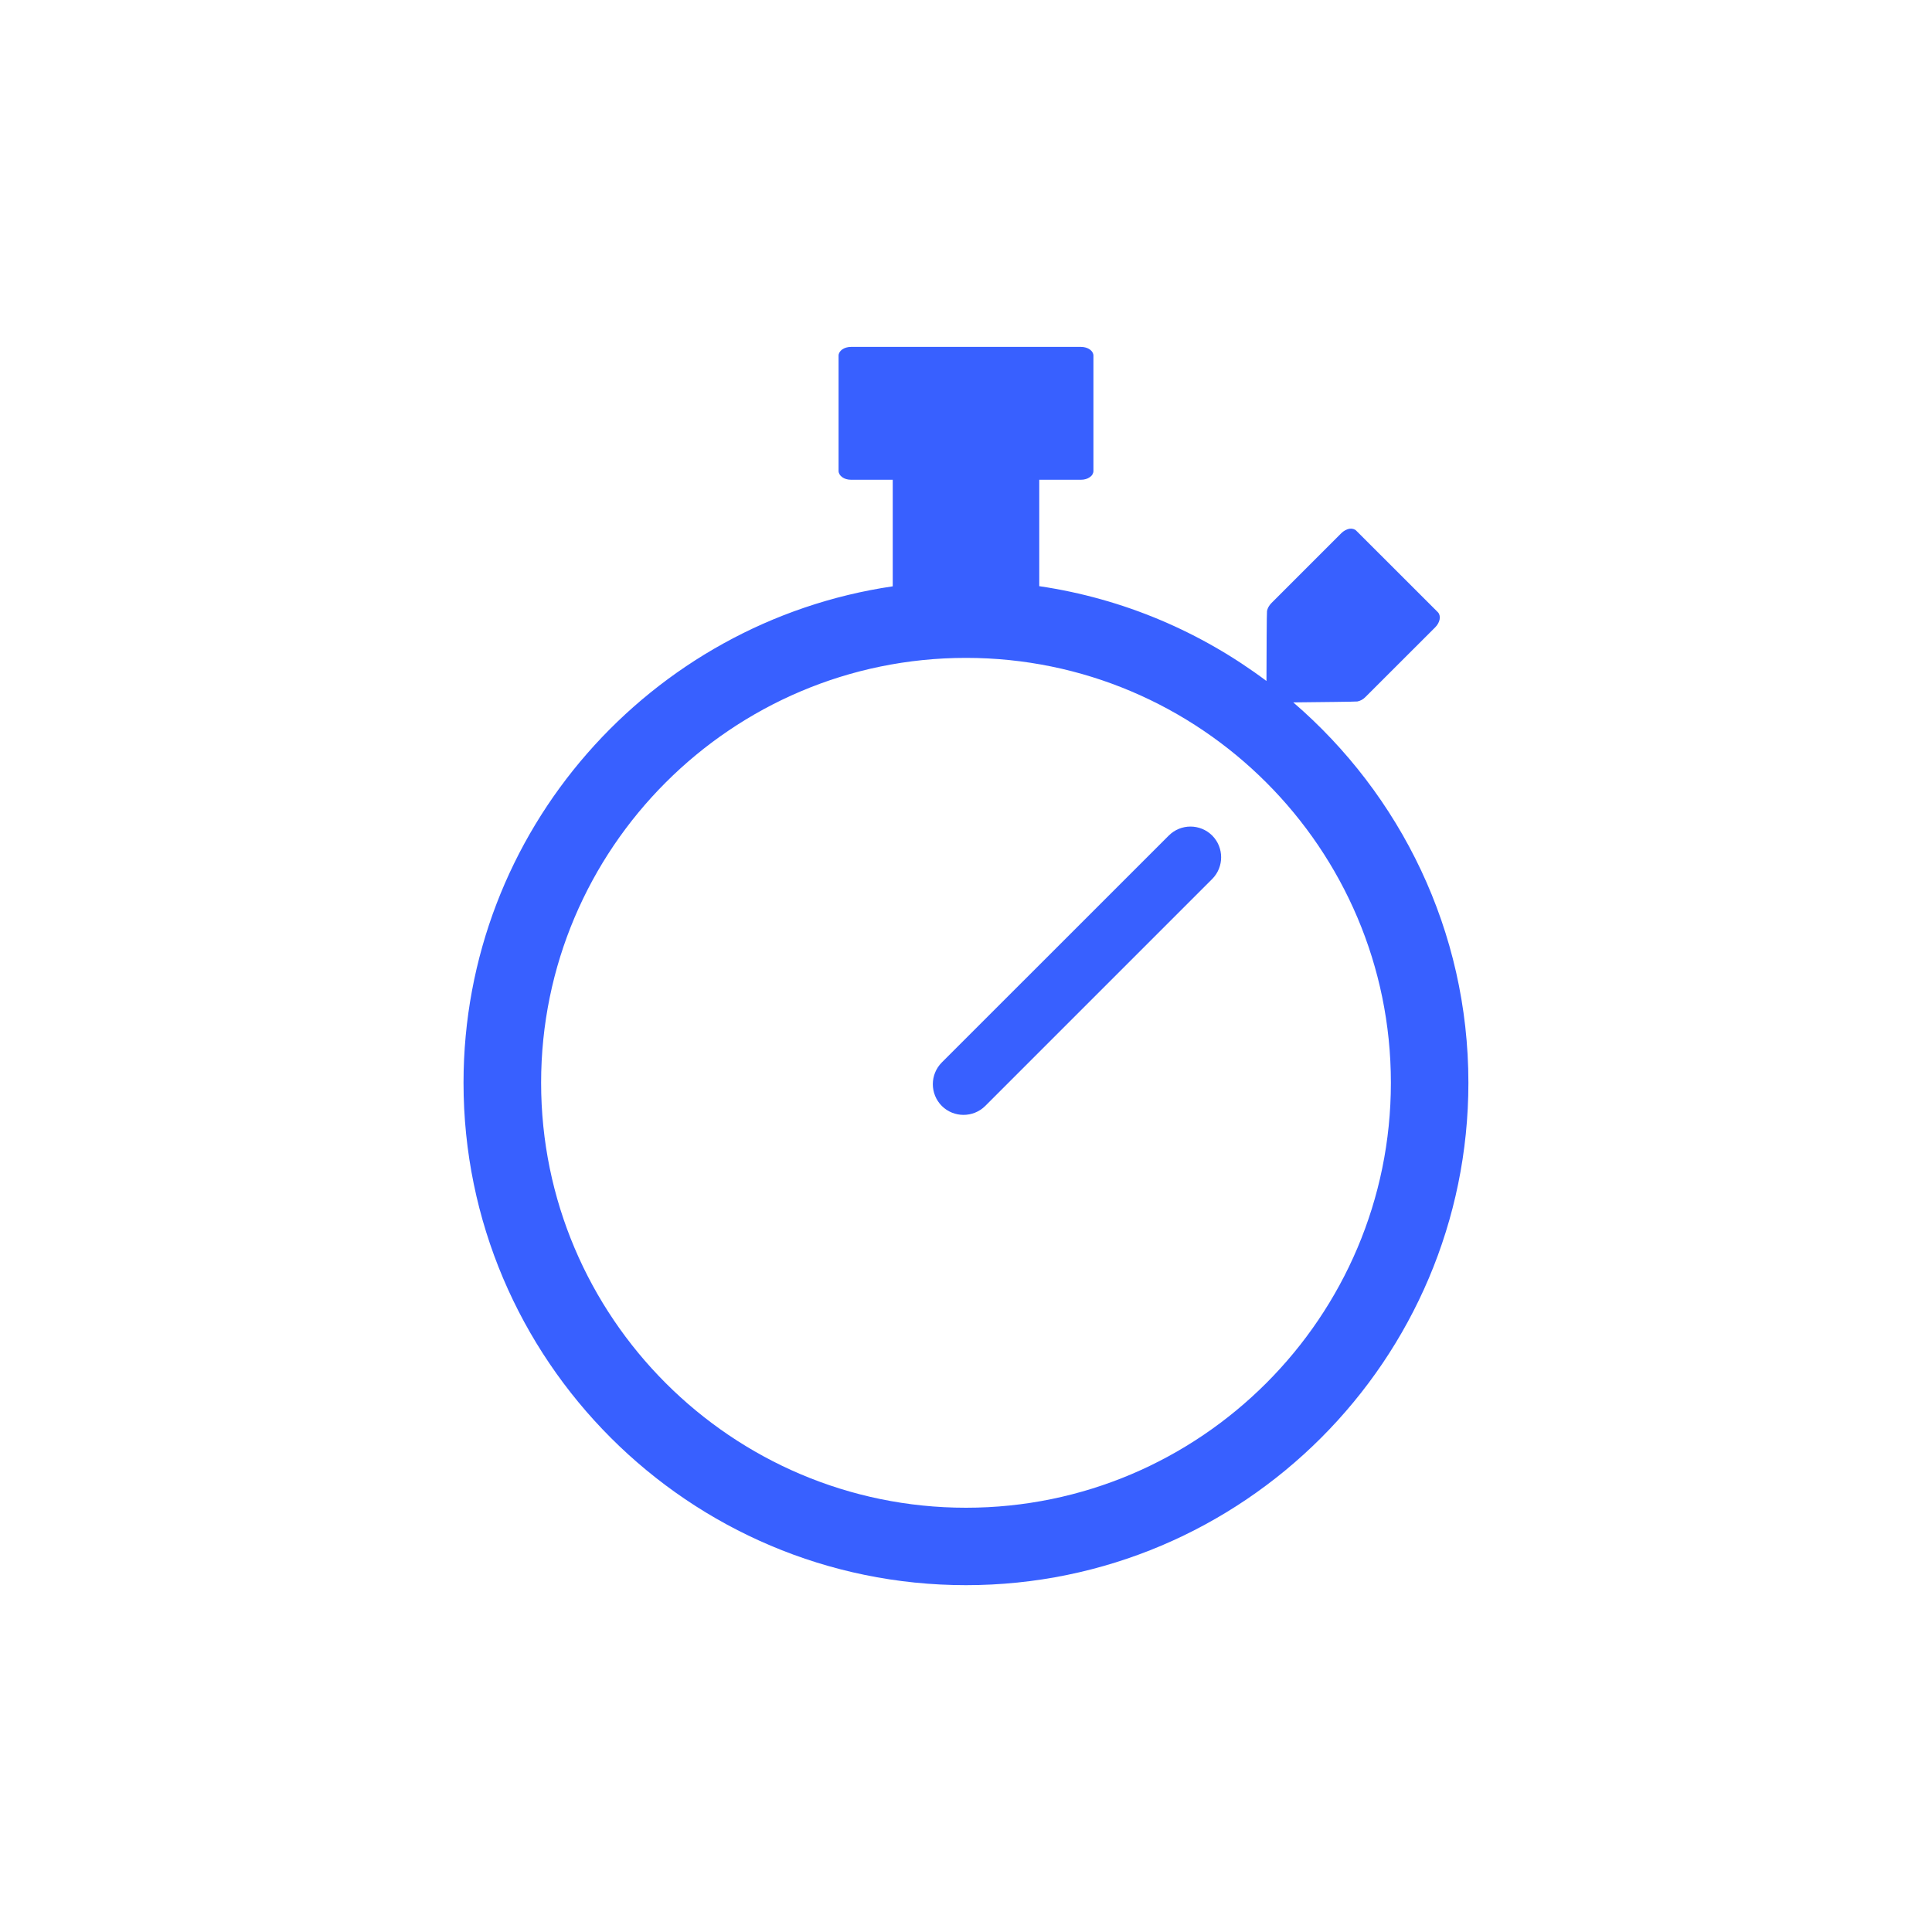
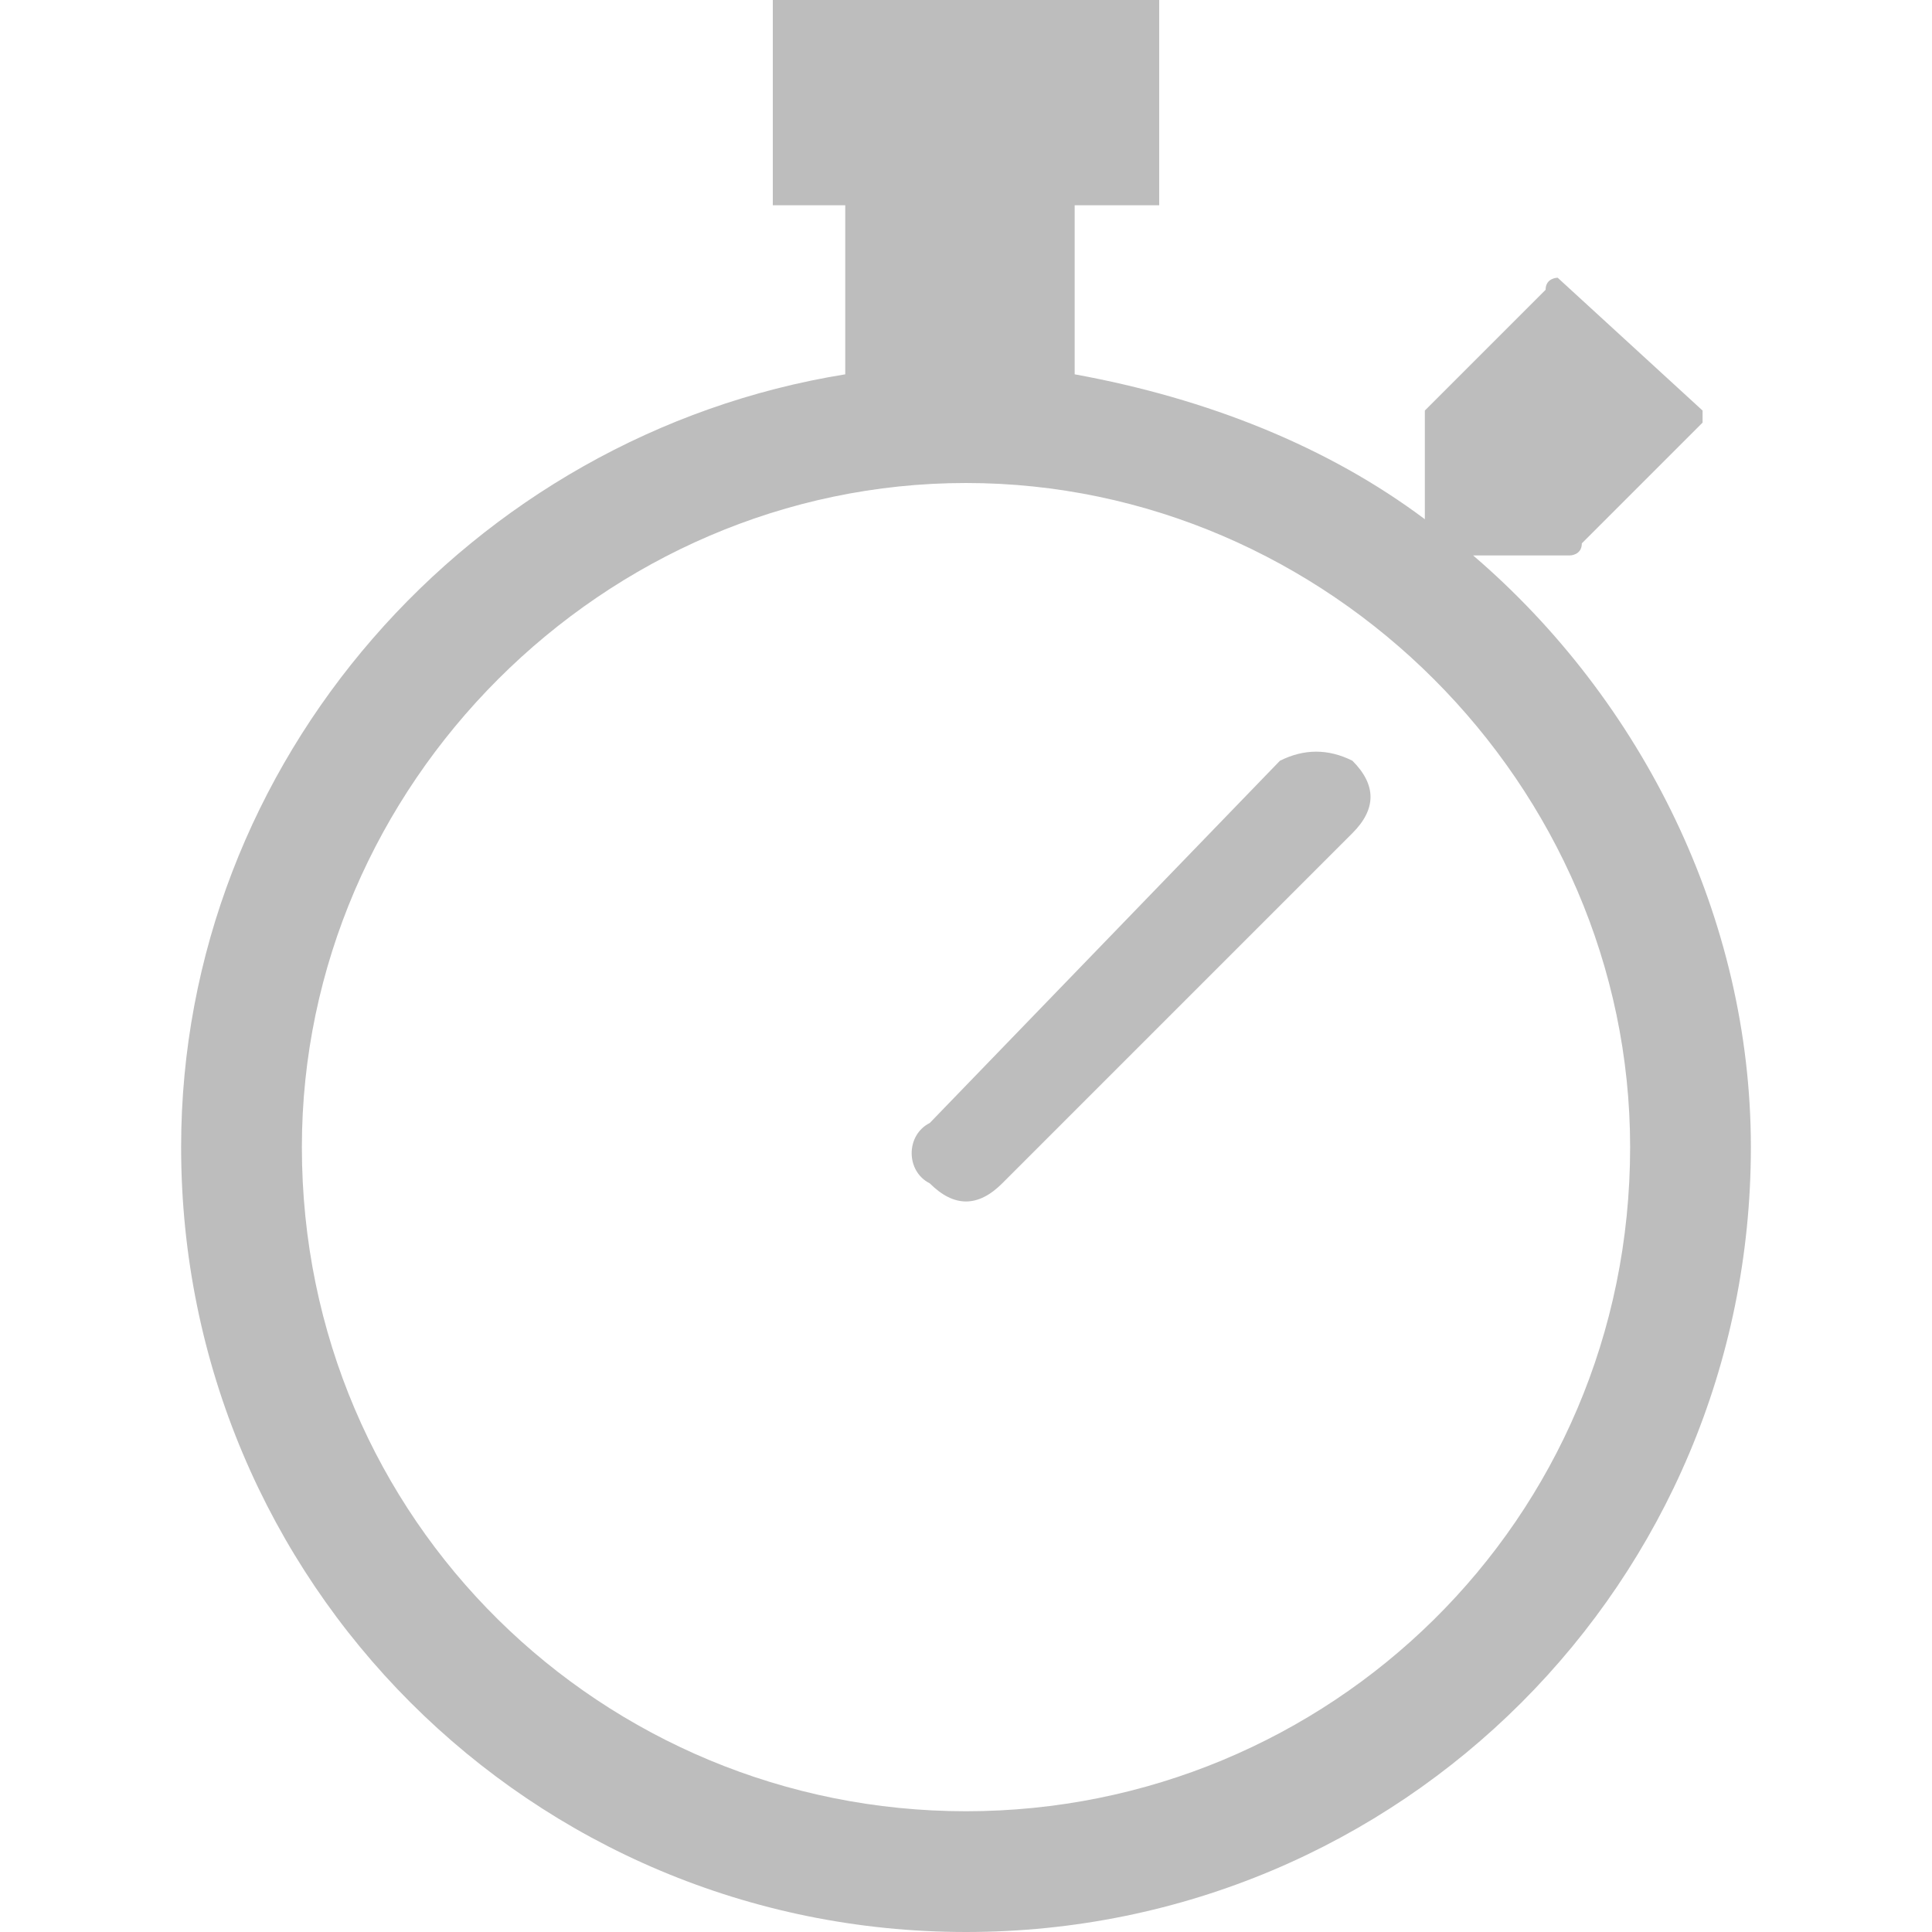
- <svg xmlns="http://www.w3.org/2000/svg" version="1.1" id="Calque_1" x="0px" y="0px" width="25px" height="25px" viewBox="0 0 25 25" enable-background="new 0 0 25 25" xml:space="preserve">
-   <g>
-     <path fill="#3860FF" d="M16.735,9.089c0.338-0.004,0.807-0.008,0.829-0.012c0.037-0.007,0.074-0.026,0.104-0.057l0.904-0.903   c0.03-0.03,0.051-0.068,0.057-0.104c0.006-0.037-0.002-0.069-0.023-0.091l-1.056-1.055c-0.021-0.021-0.054-0.03-0.09-0.025   C17.424,6.85,17.385,6.87,17.356,6.9l-0.903,0.903c-0.03,0.03-0.052,0.068-0.058,0.104c-0.004,0.024-0.006,0.562-0.007,0.905   c-0.846-0.634-1.848-1.066-2.94-1.227V6.208h0.541c0.042,0,0.084-0.012,0.112-0.033c0.032-0.021,0.048-0.051,0.048-0.081V4.602   c0-0.03-0.017-0.059-0.047-0.08c-0.029-0.021-0.071-0.033-0.113-0.033h-2.978c-0.042,0-0.084,0.012-0.113,0.033   s-0.047,0.05-0.047,0.08v1.492c0,0.03,0.018,0.06,0.048,0.081c0.028,0.021,0.07,0.033,0.112,0.033h0.541v1.379   c-3.136,0.461-5.554,3.162-5.554,6.424c0,3.585,2.917,6.501,6.502,6.501s6.501-2.916,6.501-6.501   C19.001,12.044,18.12,10.281,16.735,9.089z M12.5,19.51c-3.032,0-5.498-2.468-5.498-5.499S9.468,8.513,12.5,8.513   c3.031,0,5.498,2.467,5.498,5.498S15.532,19.51,12.5,19.51z" />
-     <path fill="#3860FF" d="M15.124,10.812l-2.937,2.936c-0.155,0.156-0.155,0.407,0,0.563c0.155,0.154,0.407,0.154,0.562,0   l2.937-2.937c0.154-0.155,0.154-0.407,0-0.562C15.53,10.657,15.279,10.657,15.124,10.812z" />
+ <svg xmlns="http://www.w3.org/2000/svg" width="16" height="16" version="1.1">
+   <g transform="translate(1.5)" fill="#bdbdbd" fill-rule="evenodd">
+     <path d="m11.5 4.6h-0.8c1.4 1.2 2.3 3 2.3 4.9 0 3.6-2.9 6.5-6.5 6.5-3.6 0-6.5-2.9-6.5-6.5 0-3.2 2.4-5.9 5.5-6.4v-1.4h-0.6v-1.7h3.2v1.7h-0.7v1.4c1.1 0.2 2.1 0.6 2.9 1.2v-0.9l1-1c0-0.1 0.1-0.1 0.1-0.1l1.2 1.1v0.1l-1 1c0 0.1-0.1 0.1-0.1 0.1zm-10.5 4.9c0 3.1 2.5 5.5 5.5 5.5s5.5-2.4 5.5-5.5c0-3-2.5-5.5-5.5-5.5s-5.5 2.5-5.5 5.5z" />
+     <path d="m9.1 6.3-2.9 3c-0.2 0.1-0.2 0.4 0 0.5 0.2 0.2 0.4 0.2 0.6 0l2.9-2.9c0.2-0.2 0.2-0.4 0-0.6-0.2-0.1-0.4-0.1-0.6 0z" />
  </g>
</svg>
